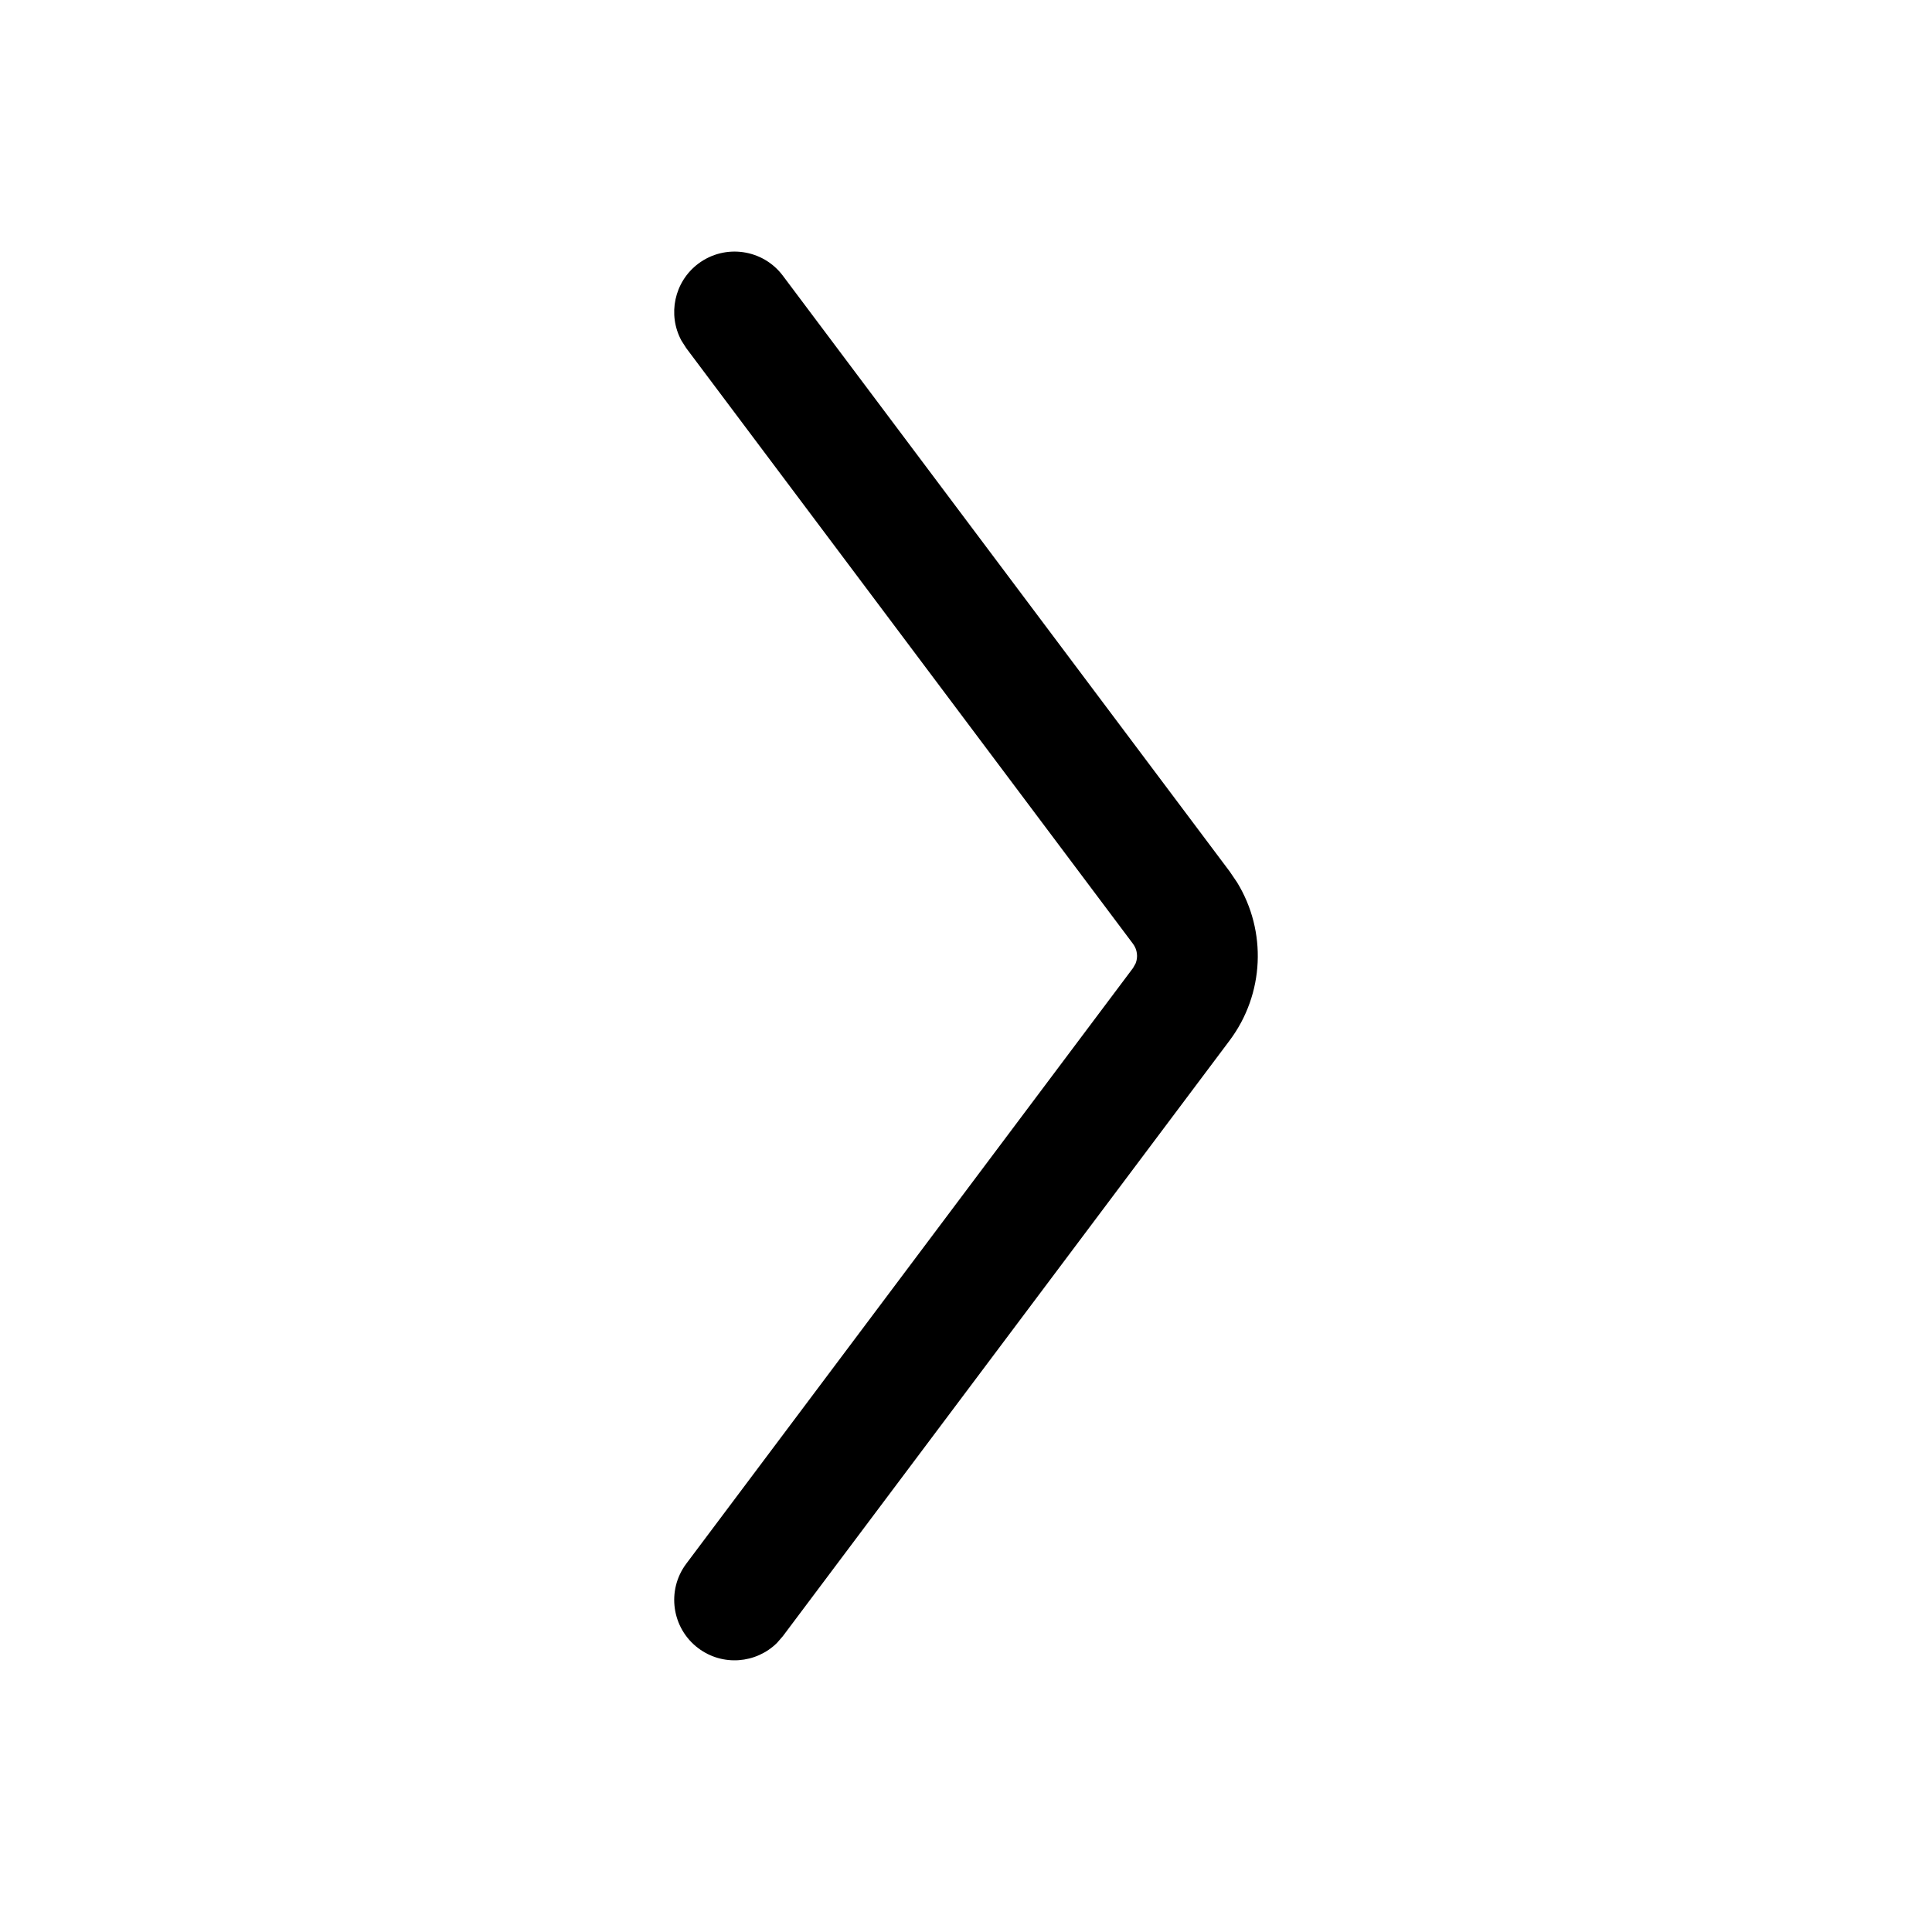
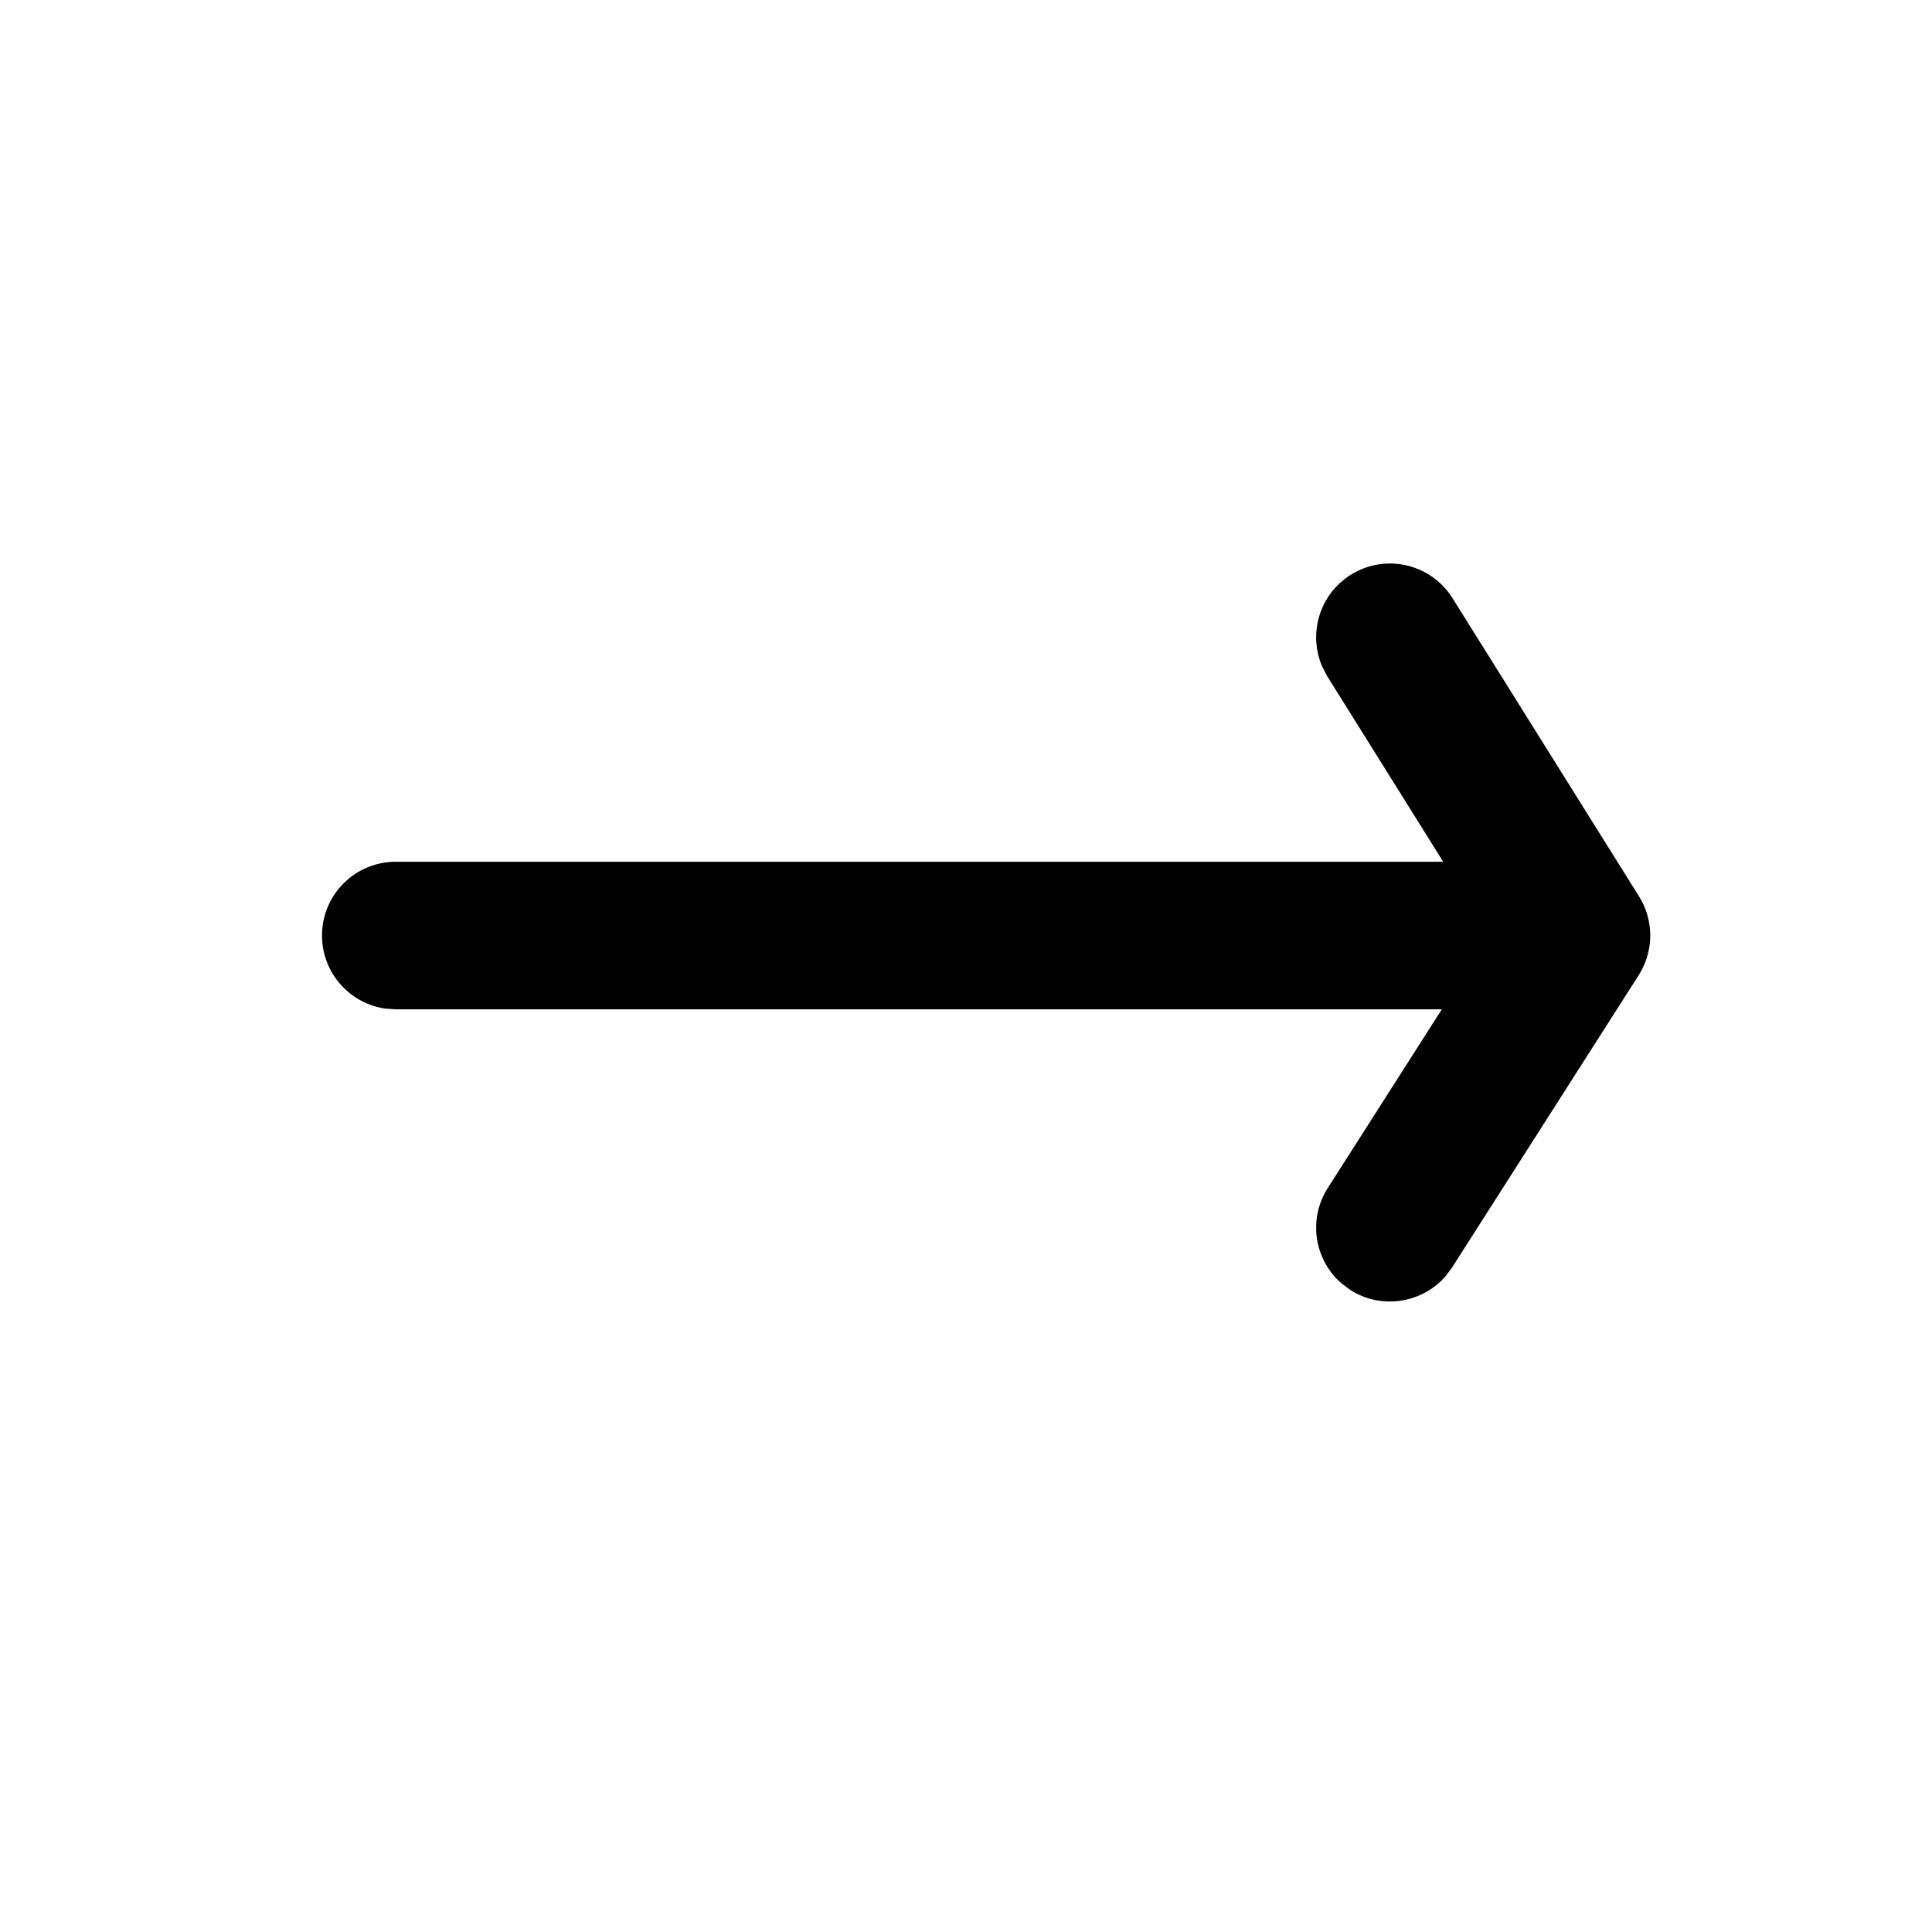
- <svg xmlns="http://www.w3.org/2000/svg" viewBox="0 0 24 24" fill="currentColor">
-   <path fill-rule="evenodd" clip-rule="evenodd" d="M8.675 3.275C8.374 3.501 8.291 3.91 8.465 4.231L8.525 4.325L14.075 11.725C14.128 11.796 14.139 11.889 14.107 11.968L14.075 12.025L8.525 19.425C8.277 19.756 8.344 20.227 8.675 20.475C8.976 20.701 9.392 20.666 9.652 20.409L9.725 20.325L15.275 12.925C15.708 12.347 15.739 11.568 15.368 10.962L15.275 10.825L9.725 3.425C9.477 3.094 9.006 3.027 8.675 3.275Z" fill="currentColor" />
+ <svg xmlns="http://www.w3.org/2000/svg" width="24" height="24" viewBox="0 0 24 24" fill="none">
+   <path fill-rule="evenodd" clip-rule="evenodd" d="M17.958 15.853C17.665 16.19 17.161 16.271 16.773 16.024L16.664 15.942C16.327 15.649 16.246 15.146 16.494 14.758L17.911 12.538L4.917 12.538L4.792 12.53C4.345 12.469 4 12.085 4 11.621C4 11.115 4.41 10.705 4.917 10.705L17.928 10.705L16.489 8.403L16.426 8.283C16.247 7.873 16.39 7.384 16.78 7.14C17.21 6.871 17.775 7.002 18.044 7.431L20.358 11.131C20.423 11.234 20.468 11.35 20.488 11.475C20.504 11.572 20.504 11.67 20.488 11.767C20.468 11.894 20.421 12.013 20.354 12.118L18.039 15.744L17.958 15.853Z" fill="currentColor" />
</svg>
